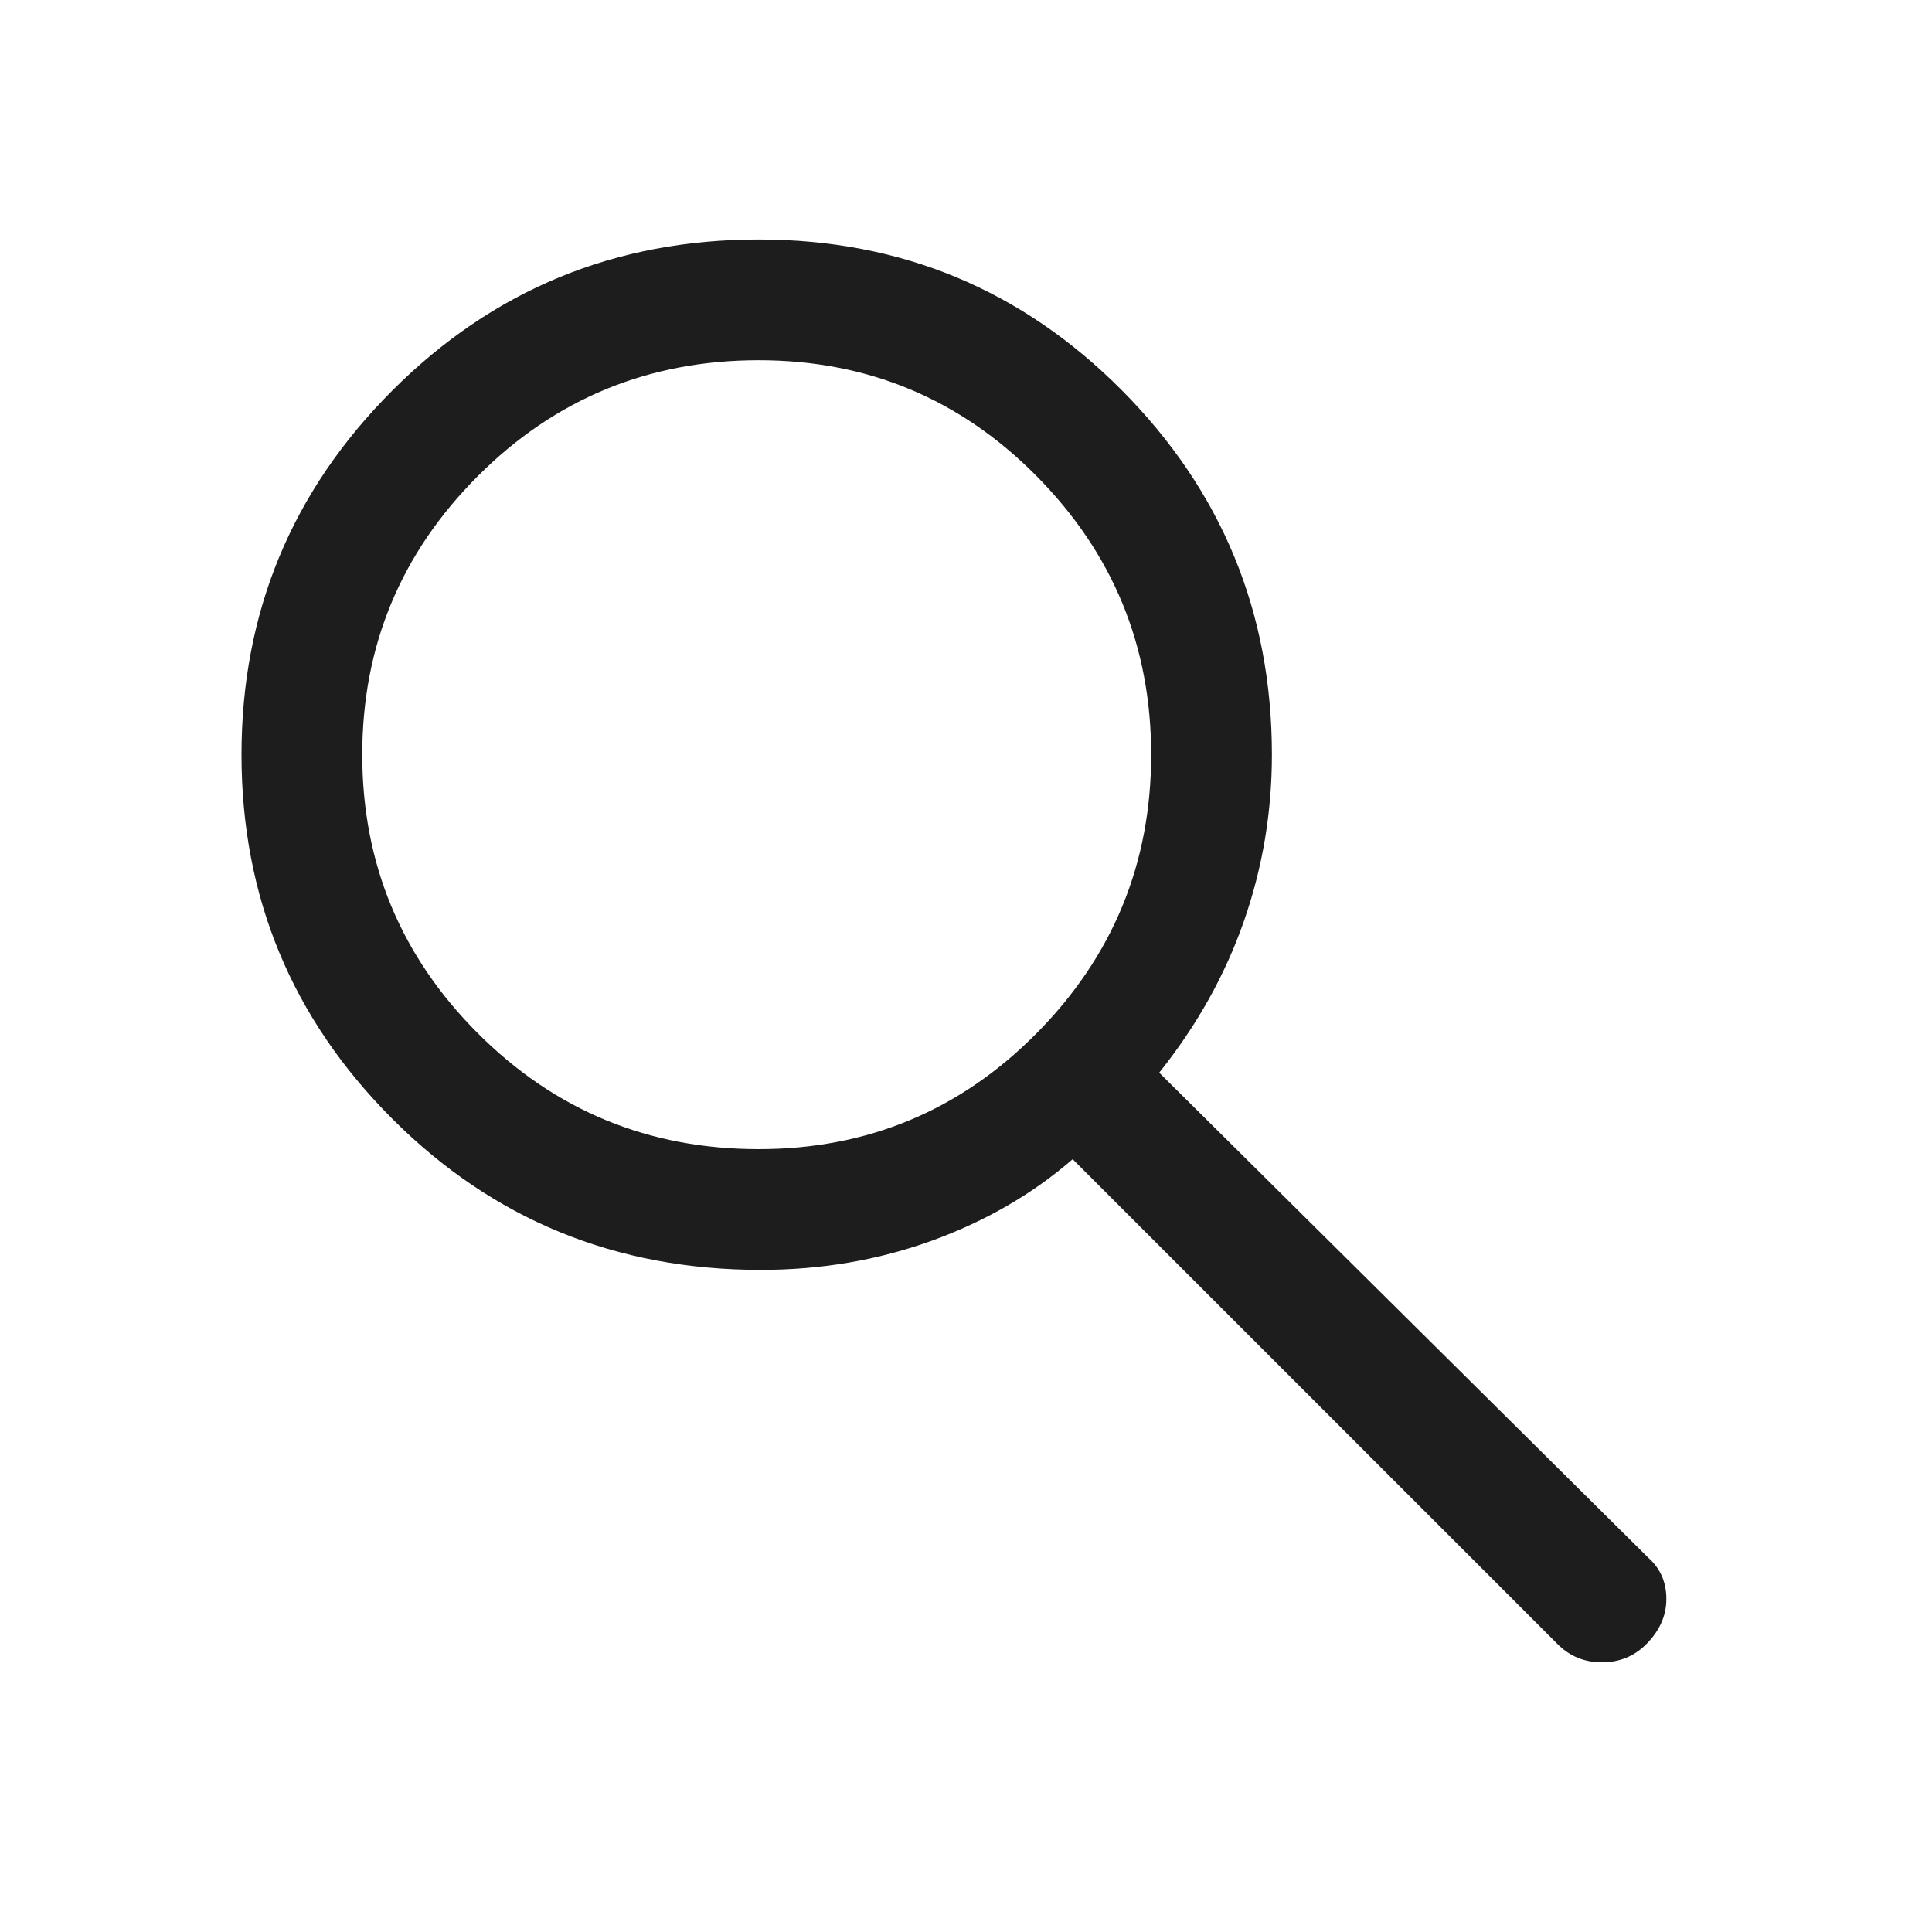
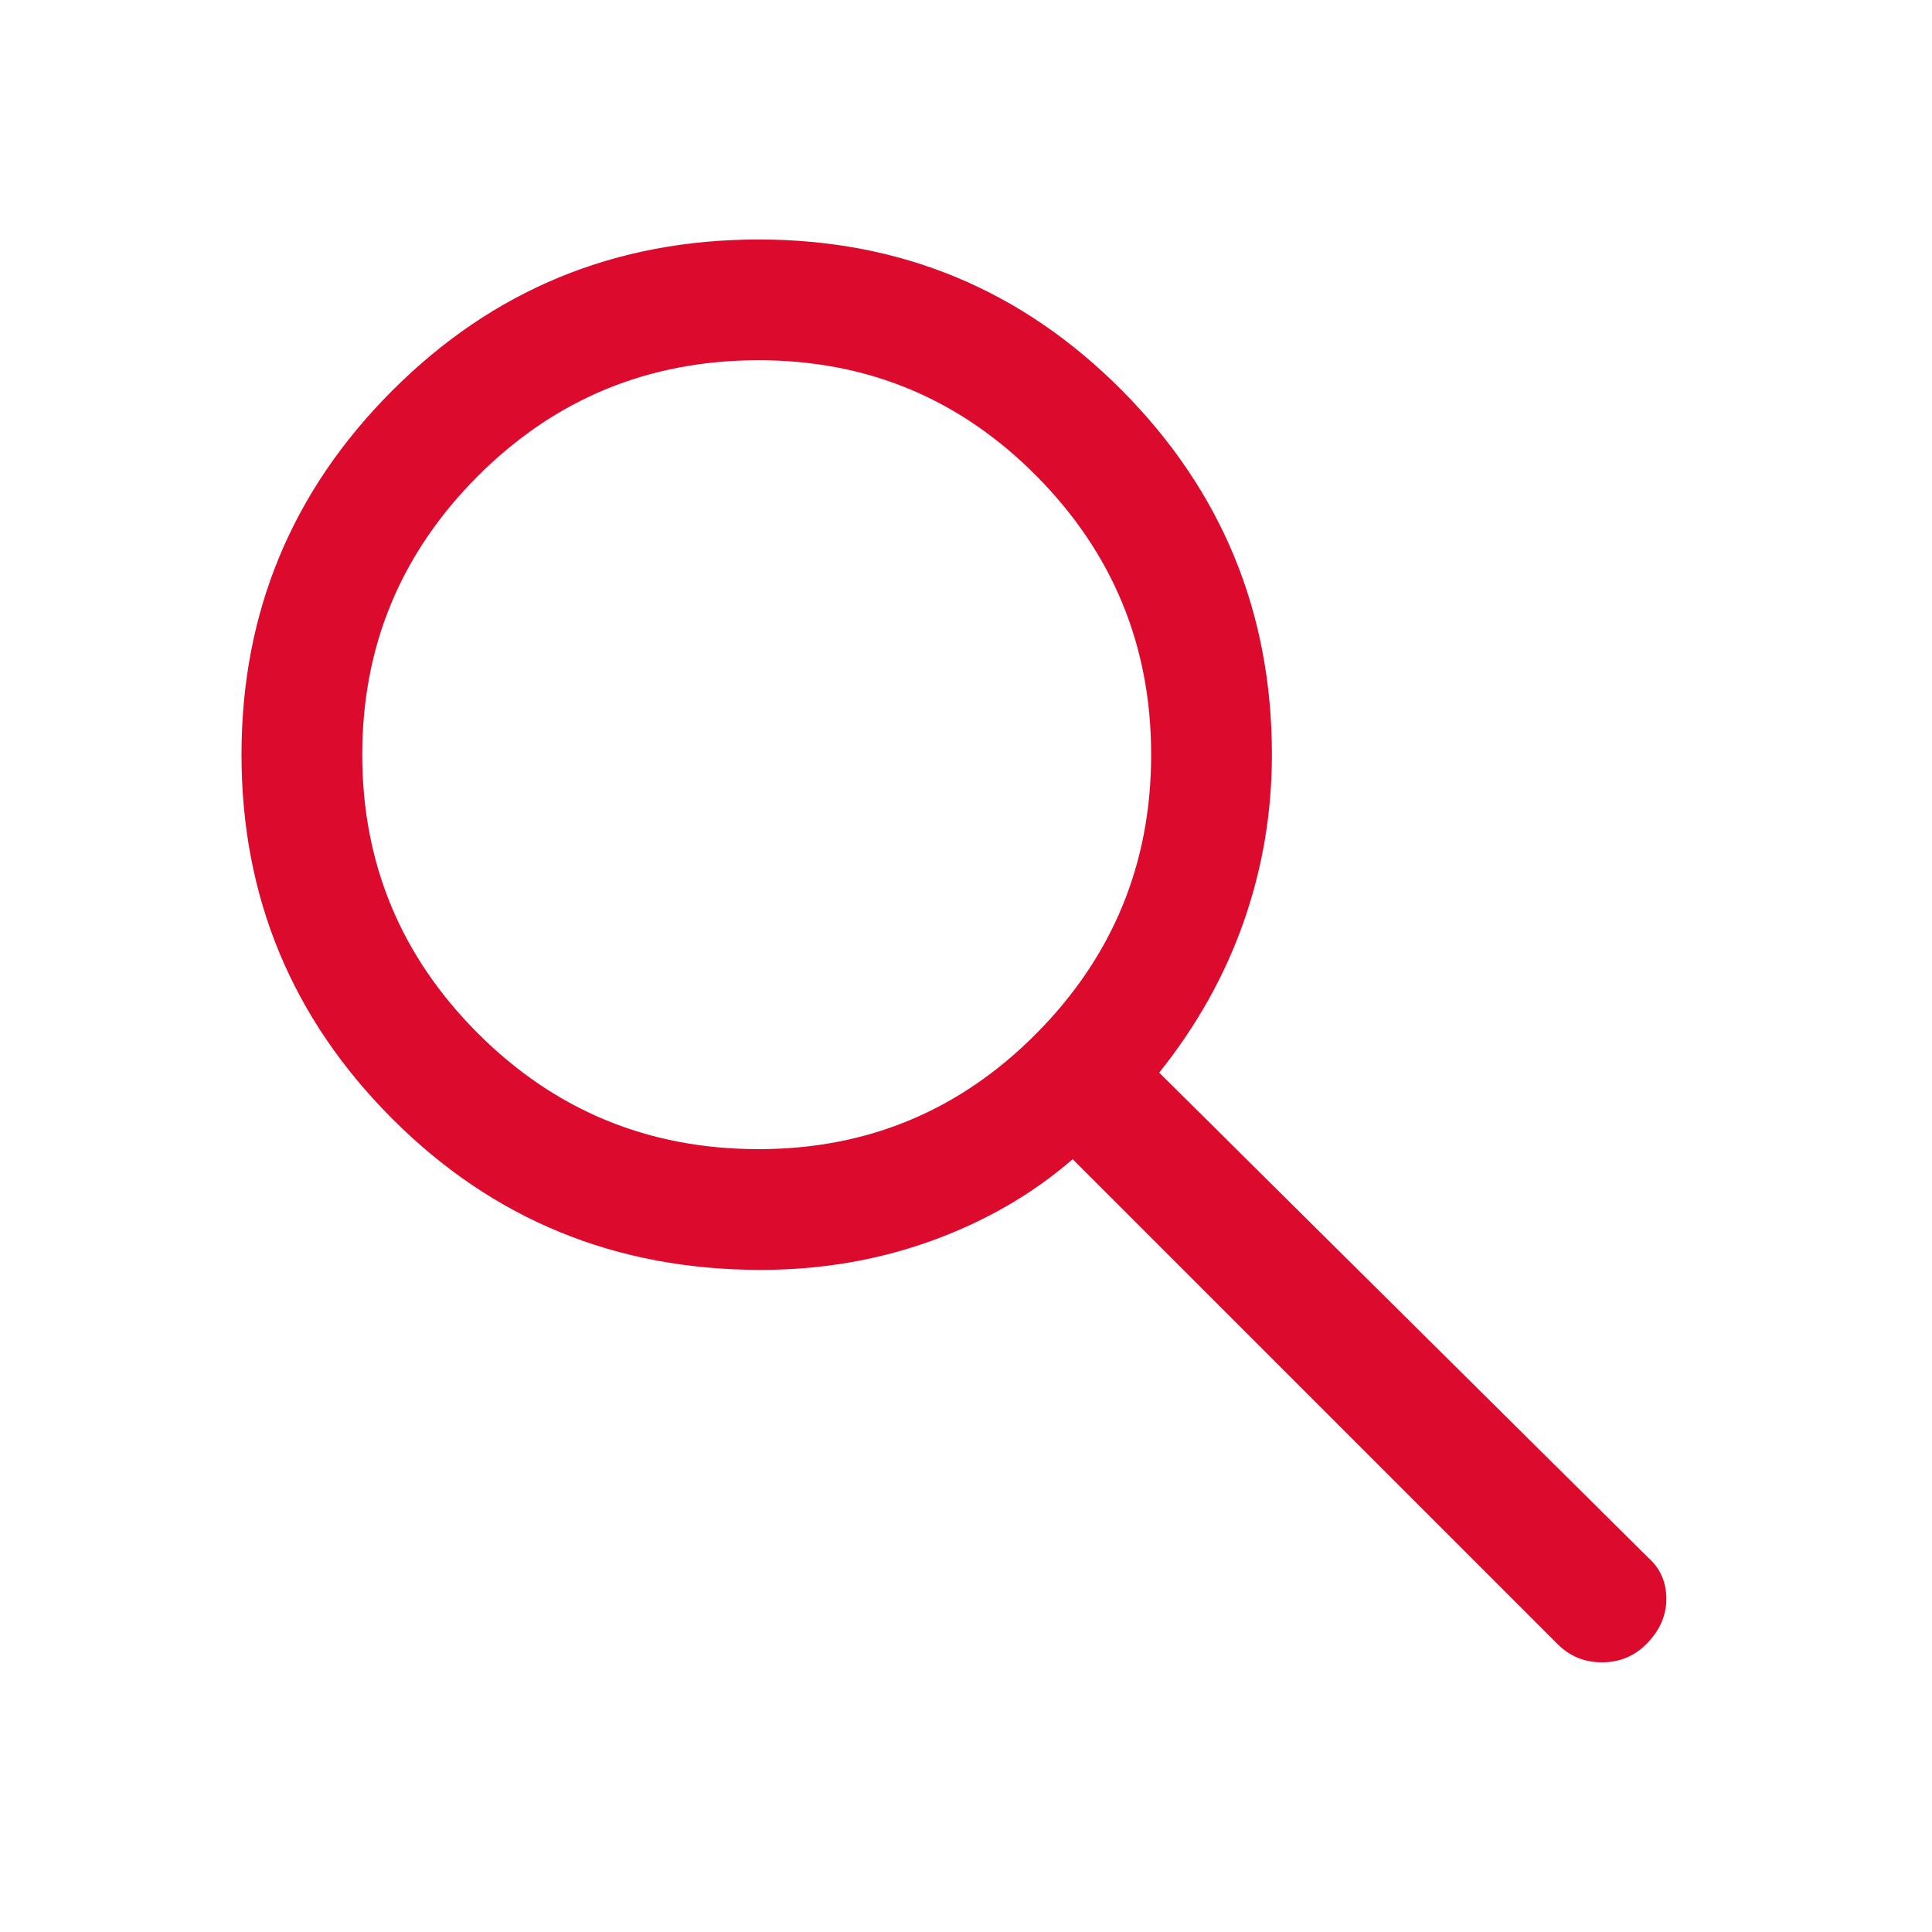
<svg xmlns="http://www.w3.org/2000/svg" width="48" height="48" viewBox="0 0 48 48" fill="none">
-   <path d="M38.7 40.85L26.65 28.8C25.65 29.667 24.483 30.342 23.15 30.825C21.817 31.308 20.4 31.55 18.9 31.55C15.3 31.55 12.25 30.3 9.75 27.8C7.25 25.3 6 22.283 6 18.75C6 15.217 7.25 12.2 9.75 9.7C12.25 7.2 15.283 5.95 18.85 5.95C22.383 5.95 25.392 7.2 27.875 9.7C30.358 12.2 31.6 15.217 31.6 18.75C31.6 20.183 31.367 21.567 30.9 22.9C30.433 24.233 29.733 25.483 28.8 26.65L40.95 38.7C41.25 38.967 41.4 39.308 41.4 39.725C41.4 40.142 41.233 40.517 40.9 40.85C40.6 41.15 40.233 41.3 39.8 41.3C39.367 41.3 39 41.15 38.7 40.85ZM18.85 28.55C21.55 28.55 23.85 27.592 25.75 25.675C27.65 23.758 28.6 21.45 28.6 18.75C28.6 16.05 27.65 13.742 25.75 11.825C23.85 9.908 21.55 8.95 18.85 8.95C16.117 8.95 13.792 9.908 11.875 11.825C9.958 13.742 9 16.05 9 18.75C9 21.45 9.958 23.758 11.875 25.675C13.792 27.592 16.117 28.55 18.85 28.55Z" fill="#1D1D1D" />
+   <path d="M38.7 40.85L26.65 28.8C25.65 29.667 24.483 30.342 23.15 30.825C21.817 31.308 20.4 31.55 18.9 31.55C15.3 31.55 12.25 30.3 9.75 27.8C7.25 25.3 6 22.283 6 18.75C6 15.217 7.25 12.2 9.75 9.7C12.25 7.2 15.283 5.95 18.85 5.95C22.383 5.95 25.392 7.2 27.875 9.7C30.358 12.2 31.6 15.217 31.6 18.75C31.6 20.183 31.367 21.567 30.9 22.9C30.433 24.233 29.733 25.483 28.8 26.65L40.95 38.7C41.25 38.967 41.4 39.308 41.4 39.725C41.4 40.142 41.233 40.517 40.9 40.85C40.6 41.15 40.233 41.3 39.8 41.3C39.367 41.3 39 41.15 38.7 40.85ZM18.85 28.55C21.55 28.55 23.85 27.592 25.75 25.675C27.65 23.758 28.6 21.45 28.6 18.75C28.6 16.05 27.65 13.742 25.75 11.825C23.85 9.908 21.55 8.95 18.85 8.95C16.117 8.95 13.792 9.908 11.875 11.825C9.958 13.742 9 16.05 9 18.75C9 21.45 9.958 23.758 11.875 25.675C13.792 27.592 16.117 28.55 18.85 28.55Z" fill="#DC0A2D" />
</svg>
